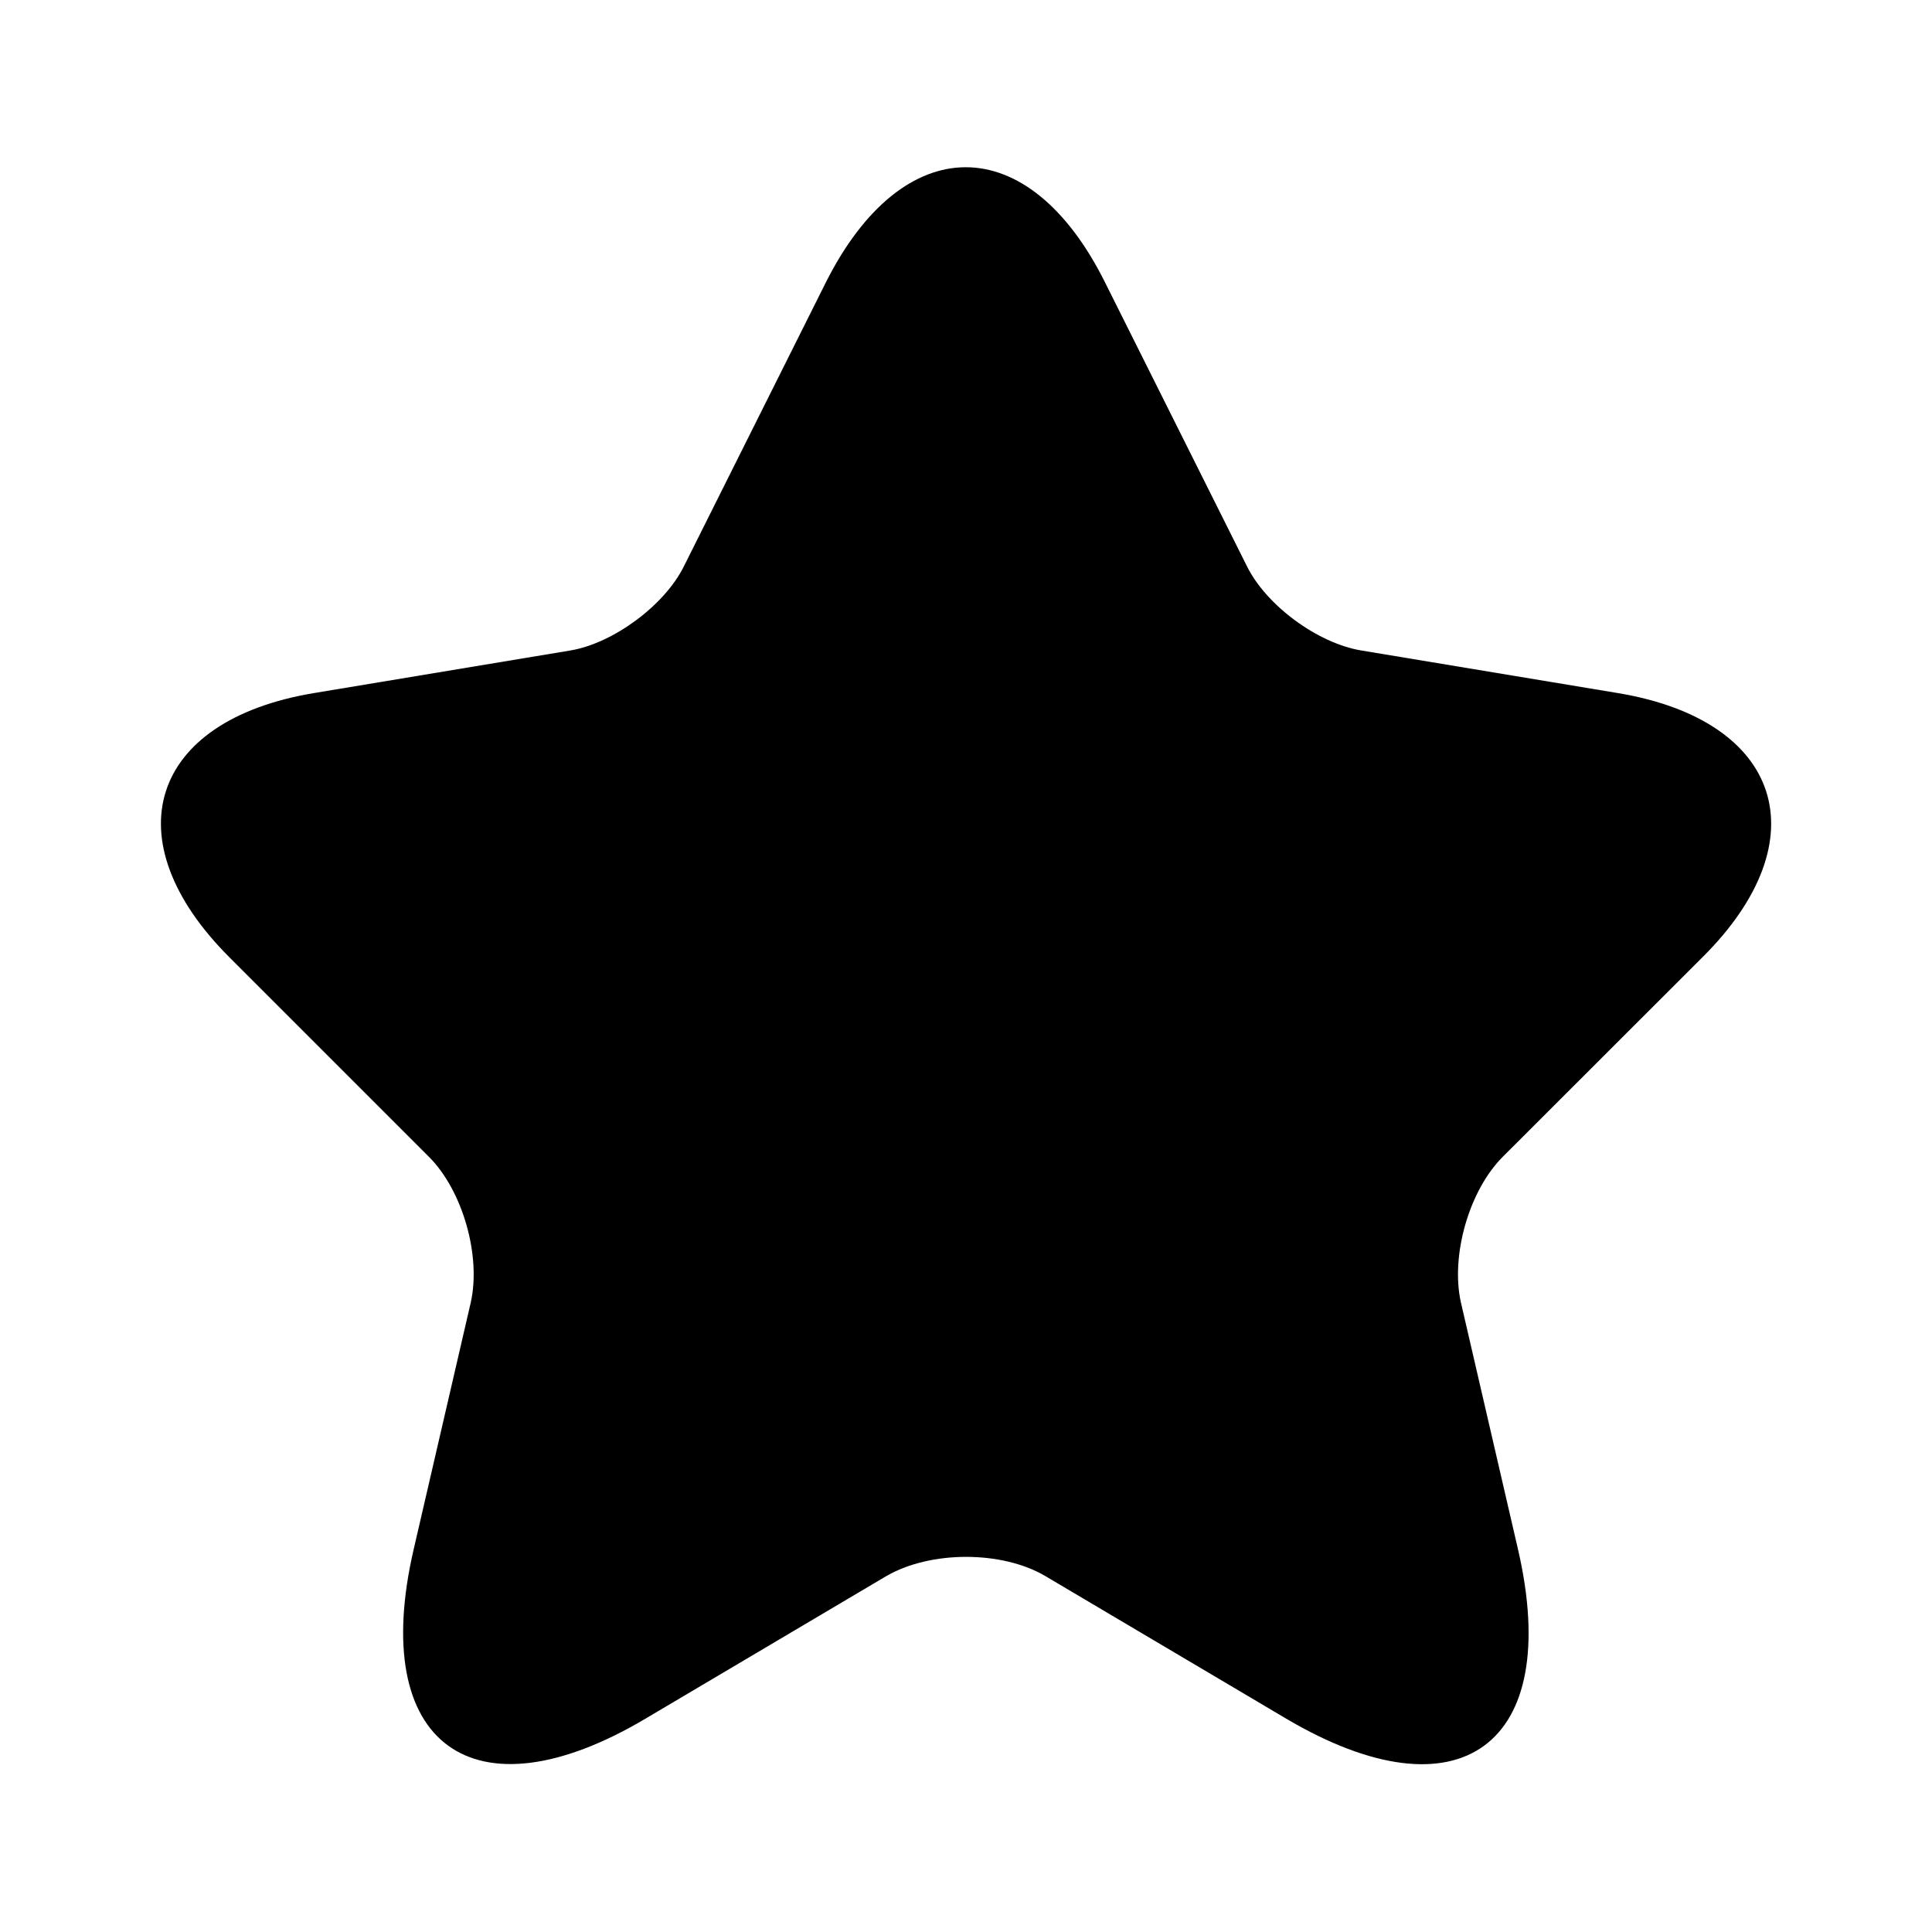
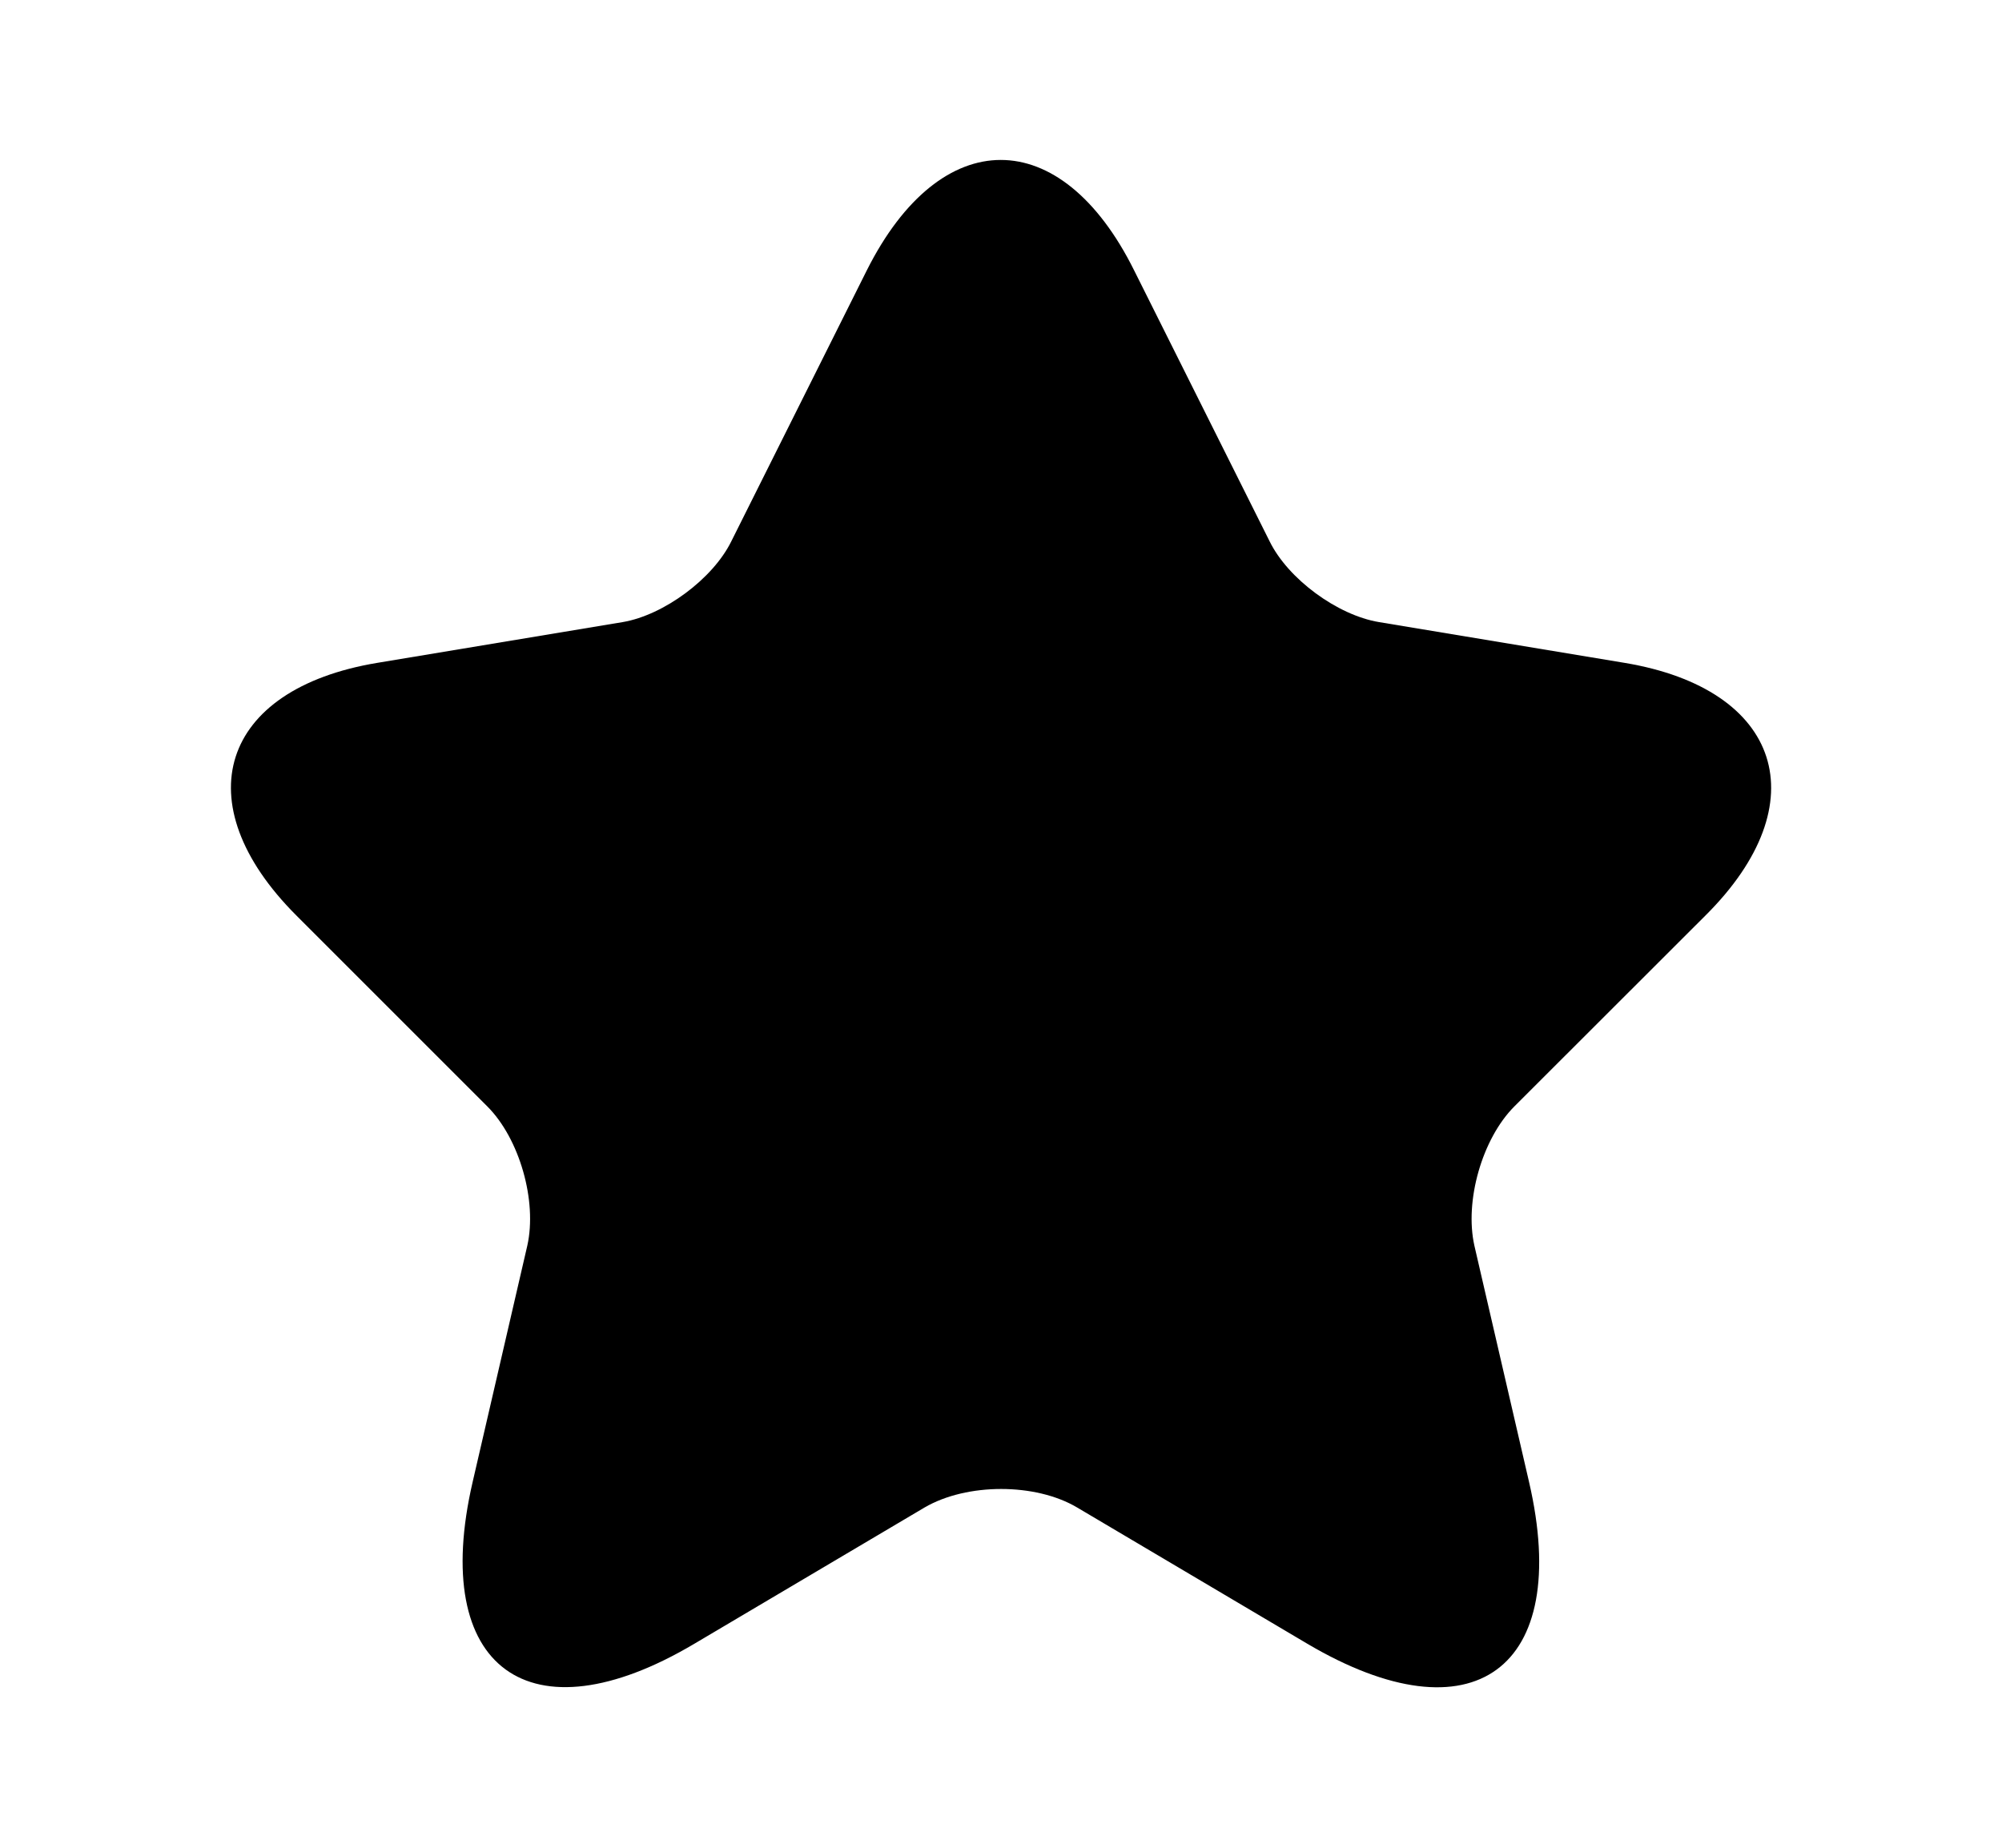
- <svg xmlns="http://www.w3.org/2000/svg" width="12" height="12" viewBox="0 0 12 12" fill="currentColor">
-   <path d="M6.864 1.755L7.744 3.515C7.864 3.76 8.184 3.995 8.454 4.04L10.05 4.305C11.069 4.475 11.309 5.215 10.575 5.945L9.334 7.185C9.124 7.395 9.009 7.8 9.074 8.09L9.429 9.625C9.709 10.84 9.064 11.31 7.989 10.675L6.494 9.79C6.224 9.63 5.779 9.63 5.504 9.79L4.009 10.675C2.939 11.31 2.289 10.835 2.569 9.625L2.924 8.09C2.989 7.8 2.874 7.395 2.664 7.185L1.424 5.945C0.694 5.215 0.929 4.475 1.949 4.305L3.544 4.04C3.809 3.995 4.129 3.76 4.249 3.515L5.129 1.755C5.609 0.8 6.389 0.8 6.864 1.755Z" fill="currentColor" />
+ <svg xmlns="http://www.w3.org/2000/svg" width="13" height="12" viewBox="0 0 13 12" fill="none">
+   <path d="M7.364 1.755L8.244 3.515C8.364 3.76 8.684 3.995 8.954 4.04L10.55 4.305C11.569 4.475 11.809 5.215 11.075 5.945L9.834 7.185C9.624 7.395 9.509 7.8 9.574 8.09L9.929 9.625C10.21 10.84 9.564 11.31 8.489 10.675L6.994 9.79C6.724 9.63 6.279 9.63 6.004 9.79L4.509 10.675C3.439 11.31 2.789 10.835 3.069 9.625L3.424 8.09C3.489 7.8 3.374 7.395 3.164 7.185L1.924 5.945C1.194 5.215 1.429 4.475 2.449 4.305L4.044 4.04C4.309 3.995 4.629 3.76 4.749 3.515L5.629 1.755C6.109 0.8 6.889 0.8 7.364 1.755Z" fill="currentColor" />
</svg>
